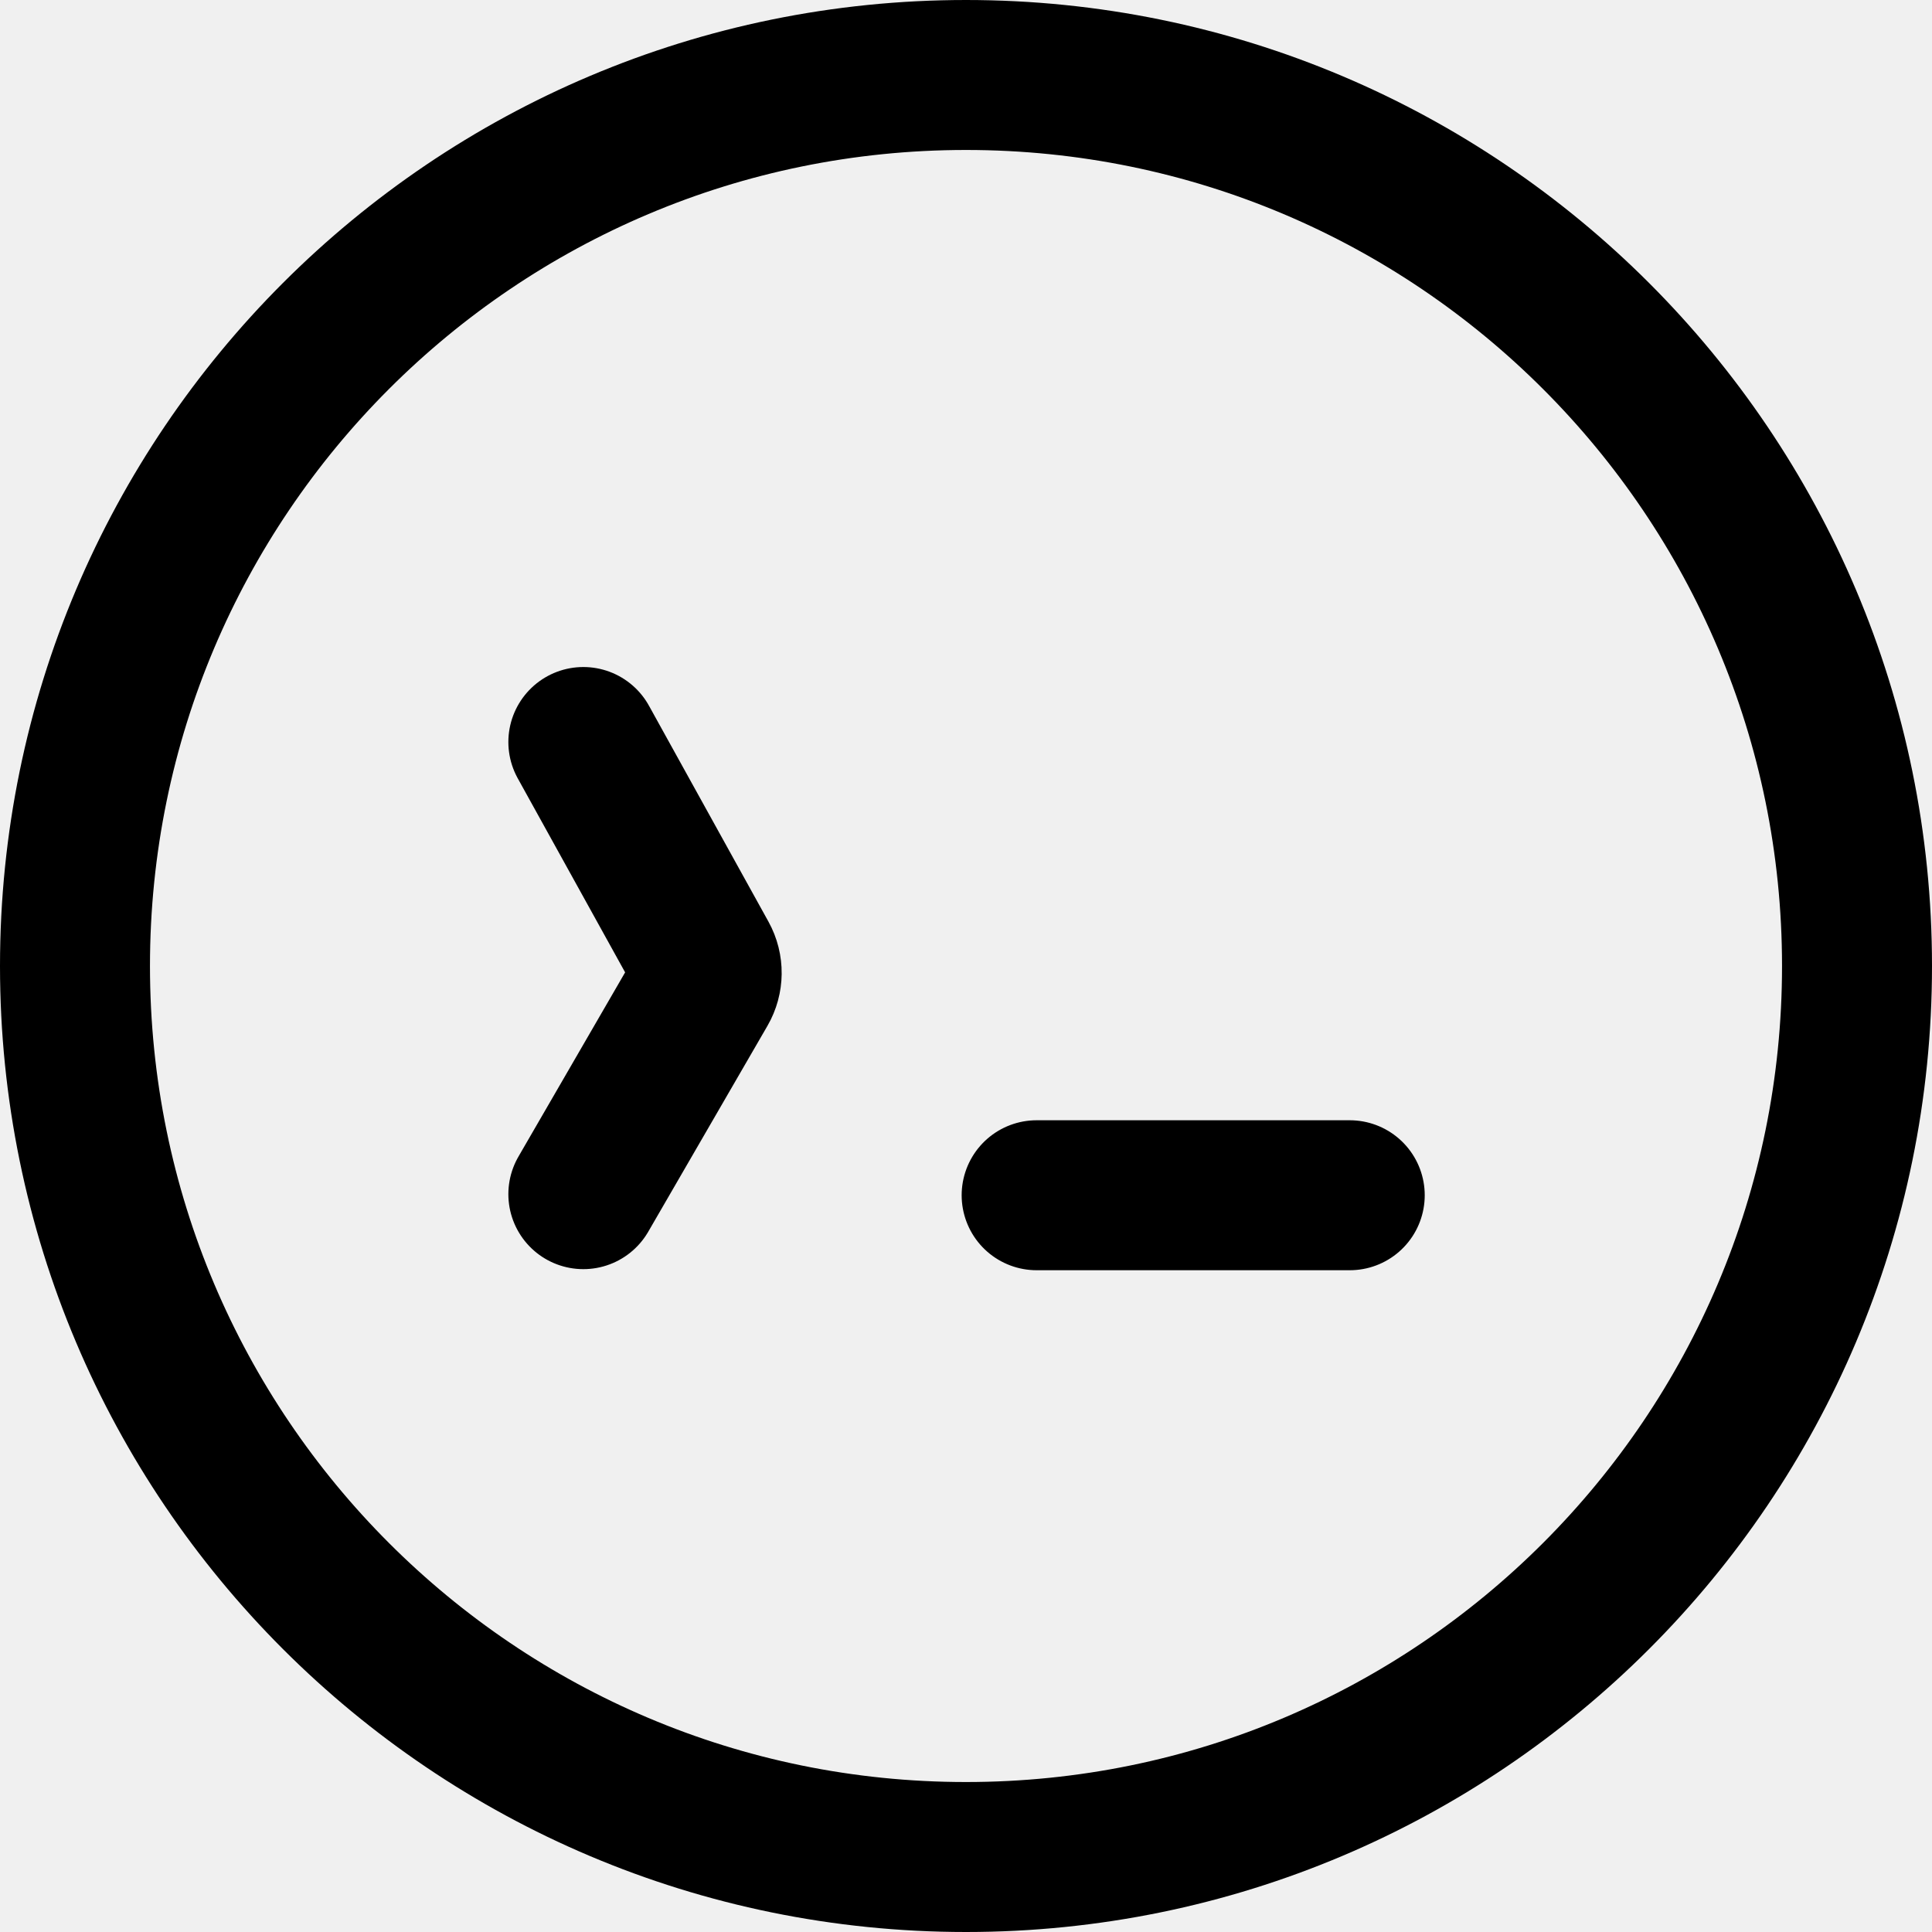
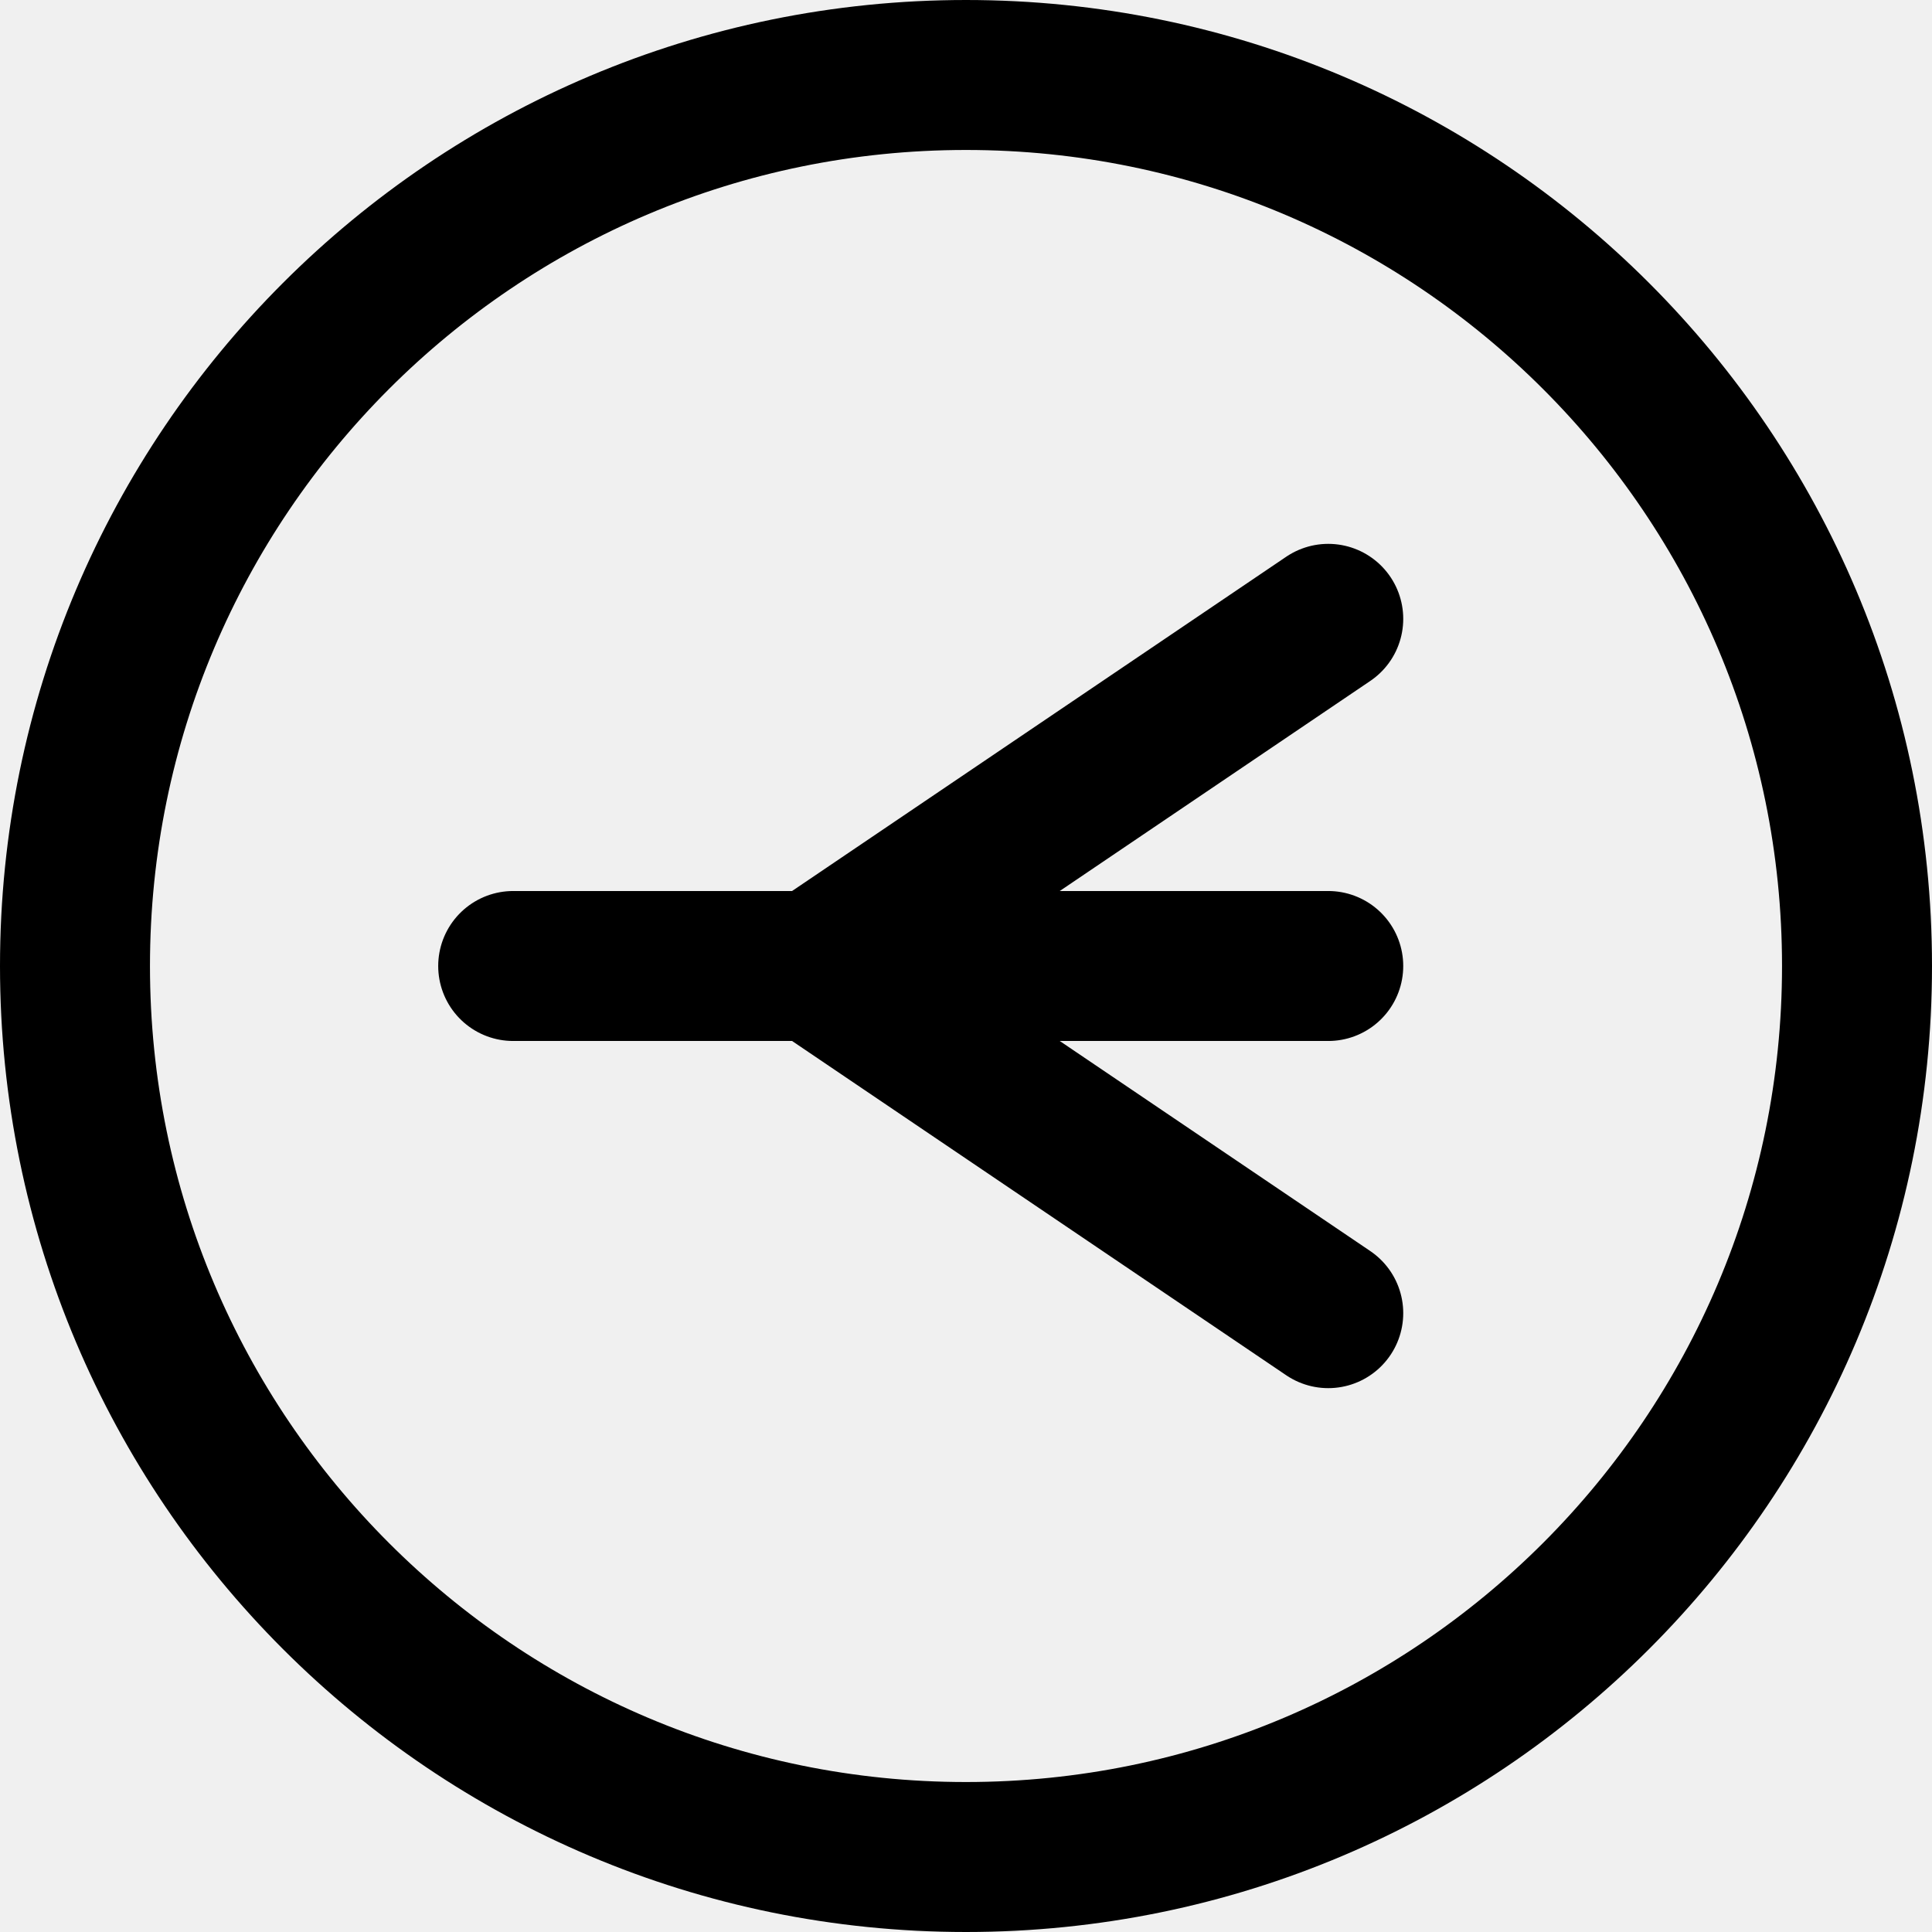
<svg xmlns="http://www.w3.org/2000/svg" width="32" height="32" fill="none" viewBox="0 0 32 32">
  <style>
    path { stroke: #000; }
    @media (prefers-color-scheme: dark) {
      path { stroke: #fff; }
    }
  </style>
-   <path stroke-linecap="round" stroke-width="2.484" d="M22.356 19.797H17.17M9.662 12.29l1.979 3.576a.511.511 0 0 1-.005.504l-1.974 3.409M30.758 16c0 8.15-6.607 14.758-14.758 14.758-8.15 0-14.758-6.607-14.758-14.758C1.242 7.85 7.85 1.242 16 1.242c8.15 0 14.758 6.608 14.758 14.758Z" />
+   <path stroke-linecap="round" stroke-linejoin="round" stroke-width="2.484" d="M8.5 16h5m0 0 8.5-5.75M13.5 16l8.5 5.75M13.5 16H22M30.758 16c0 8.15-6.607 14.758-14.758 14.758-8.15 0-14.758-6.607-14.758-14.758C1.242 7.85 7.85 1.242 16 1.242c8.15 0 14.758 6.608 14.758 14.758Z" />
</svg>
